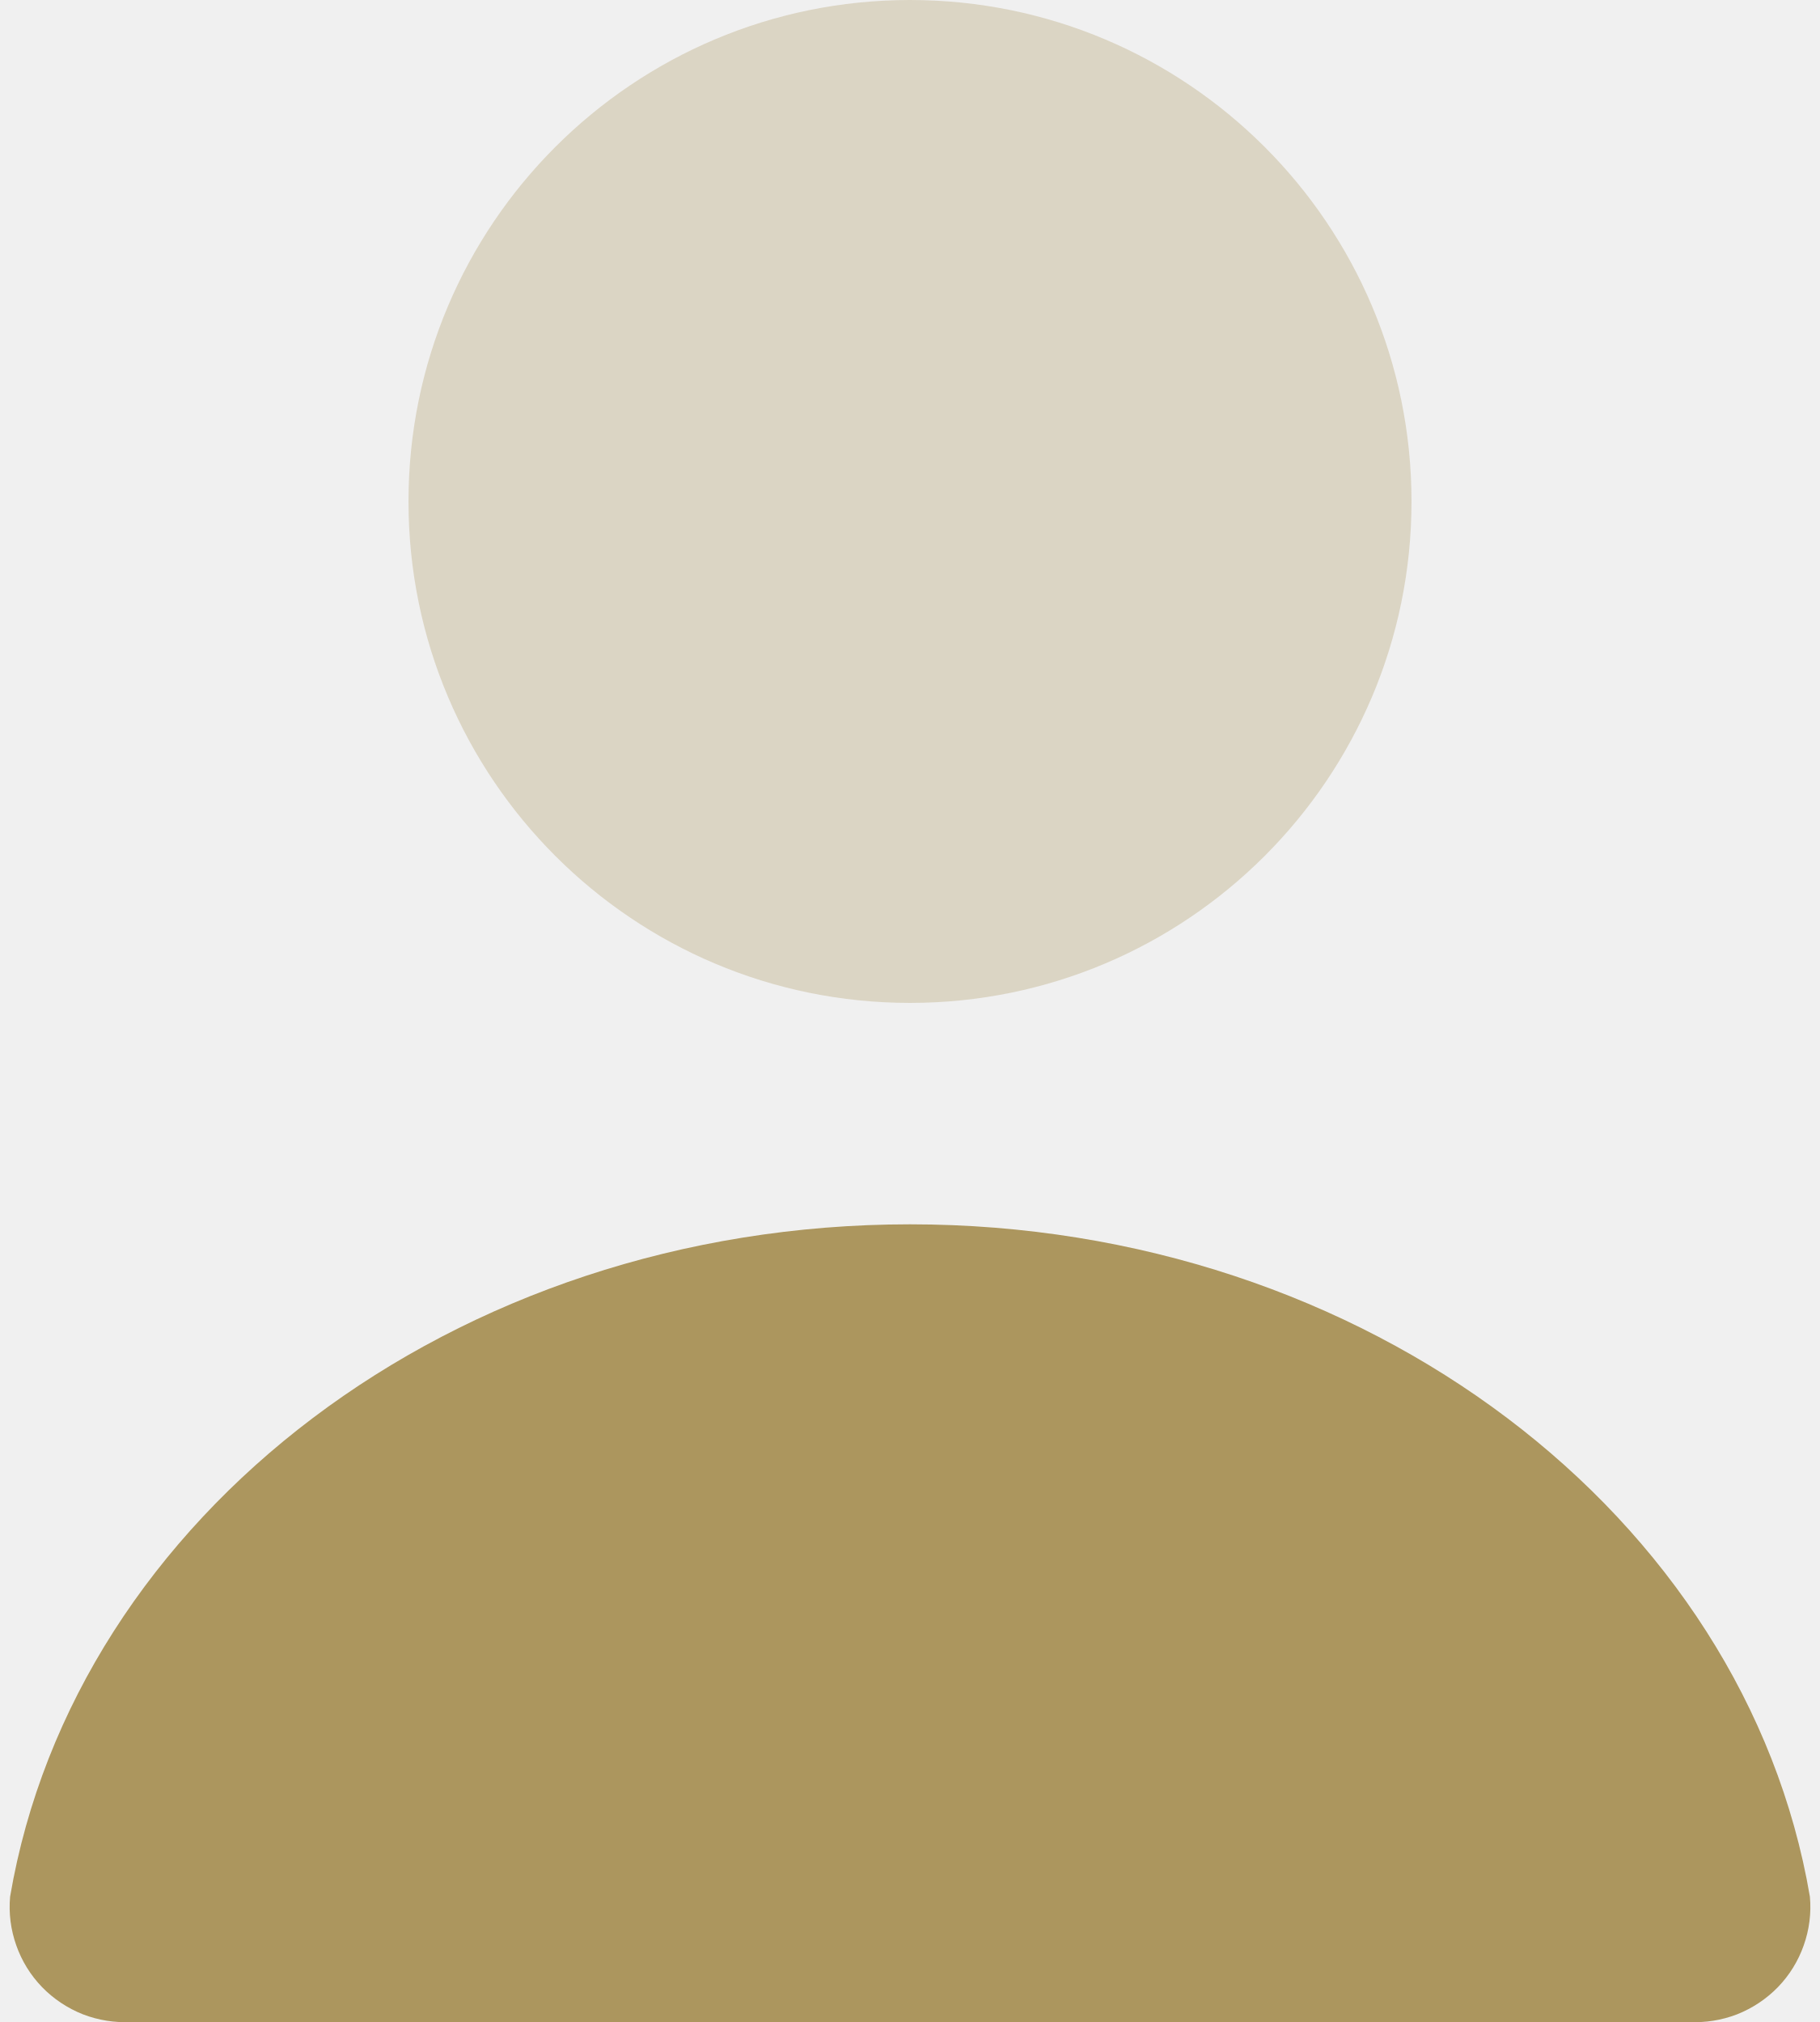
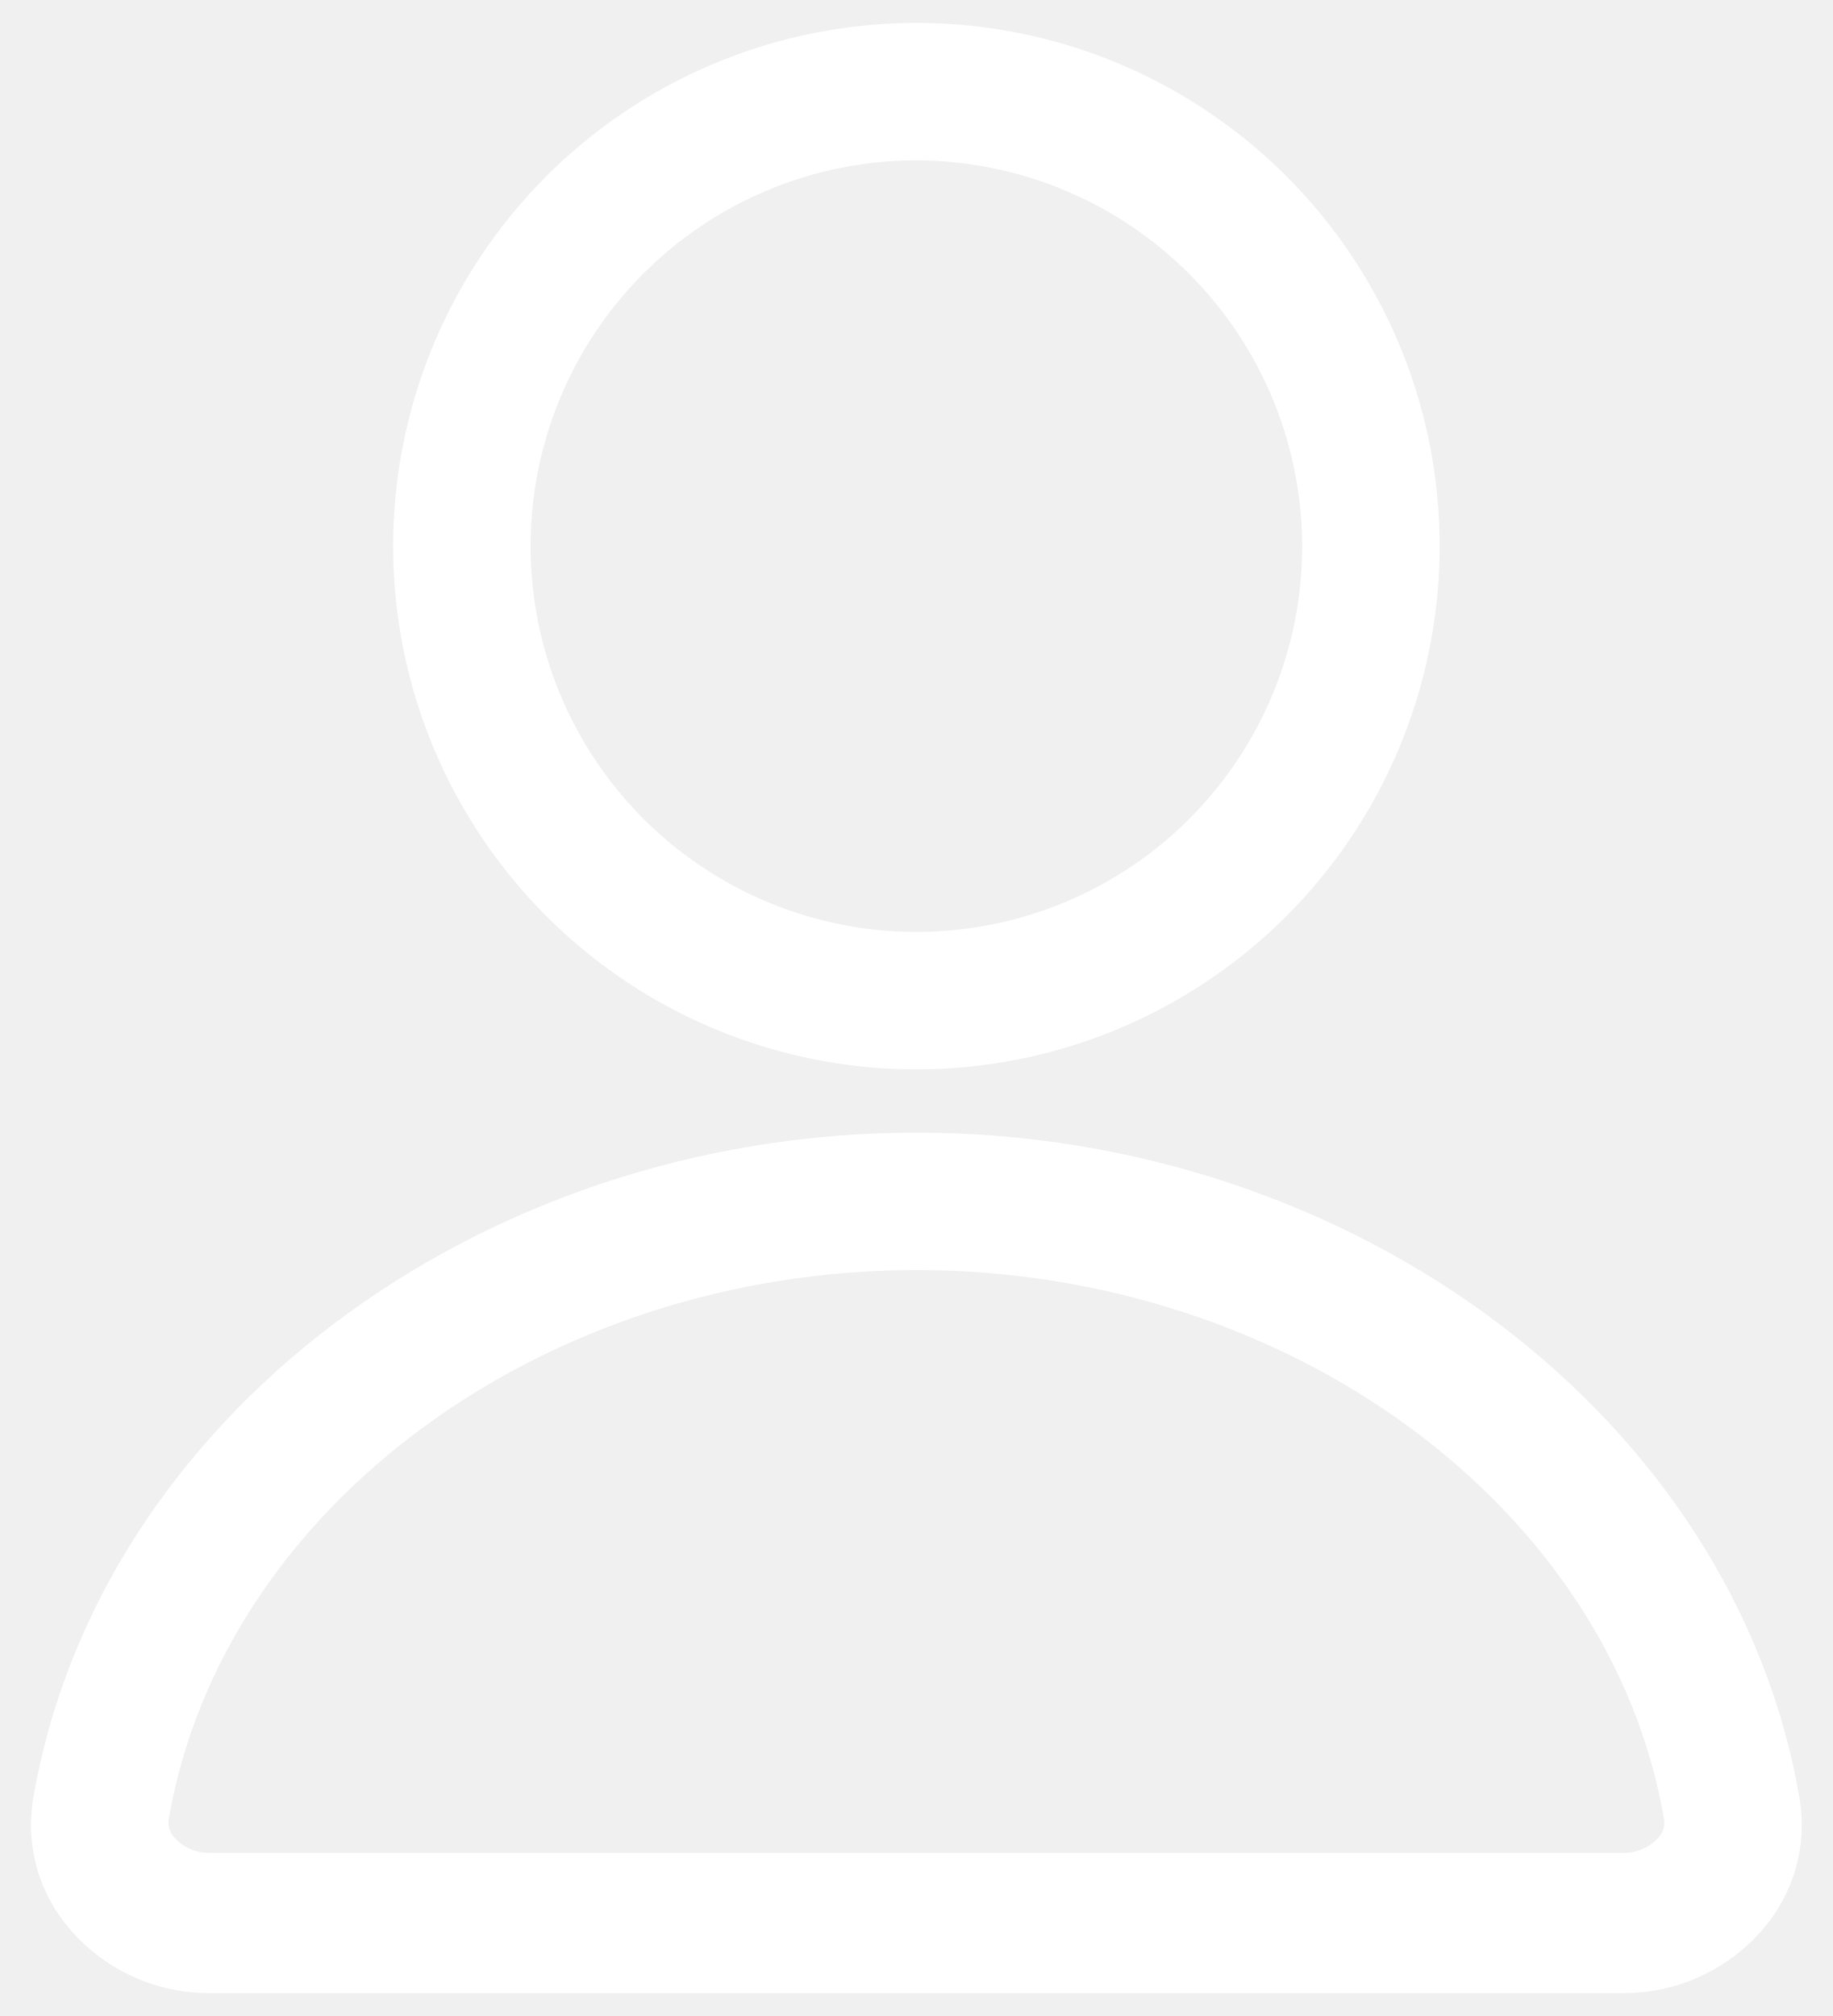
- <svg xmlns="http://www.w3.org/2000/svg" width="18" height="20" viewBox="0 0 18 20" fill="none">
-   <g opacity="0.3">
-     <path d="M9 9.92C11.739 9.92 13.96 7.699 13.96 4.96C13.96 2.221 11.739 0 9 0C6.261 0 4.04 2.221 4.04 4.96C4.04 7.699 6.261 9.92 9 9.92Z" fill="#AC965E" />
-   </g>
-   <path d="M16.7 20C16.863 20.009 17.027 19.983 17.18 19.924C17.332 19.864 17.47 19.772 17.584 19.655C17.698 19.537 17.785 19.396 17.839 19.242C17.894 19.087 17.915 18.923 17.9 18.76C17.26 15 13.52 12.11 9 12.11C4.48 12.11 0.74 15 0.1 18.76C0.085 18.923 0.106 19.087 0.161 19.242C0.215 19.396 0.302 19.537 0.416 19.655C0.53 19.772 0.668 19.864 0.82 19.924C0.973 19.983 1.137 20.009 1.3 20H16.7Z" fill="#AC965E" />
+ <svg xmlns="http://www.w3.org/2000/svg" width="20" height="22" viewBox="0 0 20 22" fill="none">
+   <path d="M10 11.67C8.869 11.67 7.763 11.334 6.823 10.705C5.884 10.076 5.152 9.181 4.721 8.136C4.29 7.09 4.179 5.94 4.403 4.831C4.626 3.723 5.174 2.705 5.977 1.908C6.779 1.111 7.8 0.571 8.911 0.355C10.021 0.139 11.17 0.258 12.213 0.696C13.255 1.135 14.145 1.873 14.767 2.817C15.39 3.761 15.718 4.869 15.71 6C15.699 7.507 15.093 8.95 14.023 10.012C12.954 11.074 11.507 11.67 10 11.67ZM10 1.75C9.169 1.75 8.357 1.996 7.665 2.457C6.974 2.918 6.434 3.573 6.114 4.34C5.795 5.107 5.709 5.951 5.868 6.767C6.027 7.582 6.424 8.332 7.009 8.923C7.594 9.513 8.34 9.917 9.154 10.084C9.968 10.251 10.813 10.173 11.584 9.861C12.353 9.548 13.014 9.015 13.481 8.328C13.948 7.641 14.202 6.831 14.21 6C14.214 5.444 14.108 4.893 13.898 4.378C13.689 3.863 13.379 3.395 12.988 3C12.597 2.605 12.132 2.291 11.619 2.077C11.106 1.862 10.556 1.751 10 1.75ZM17.7 21.75H2.3C2.008 21.753 1.718 21.692 1.452 21.571C1.186 21.45 0.95 21.272 0.76 21.05C0.595 20.858 0.473 20.633 0.404 20.389C0.335 20.146 0.32 19.89 0.36 19.64C1.06 15.49 5.21 12.36 10 12.36C14.79 12.36 18.94 15.49 19.64 19.64C19.68 19.89 19.665 20.146 19.596 20.389C19.526 20.633 19.405 20.858 19.24 21.05C19.05 21.272 18.814 21.45 18.547 21.571C18.282 21.692 17.992 21.753 17.7 21.75ZM10 13.86C5.93 13.86 2.42 16.45 1.84 19.86C1.836 19.894 1.839 19.929 1.849 19.962C1.86 19.994 1.877 20.024 1.9 20.05C1.95 20.106 2.012 20.15 2.081 20.18C2.15 20.209 2.225 20.223 2.3 20.22H17.7C17.775 20.223 17.85 20.209 17.919 20.18C17.988 20.15 18.05 20.106 18.1 20.05C18.123 20.024 18.14 19.994 18.151 19.962C18.161 19.929 18.164 19.894 18.16 19.86C17.58 16.45 14.07 13.86 10 13.86Z" fill="white" />
</svg>
